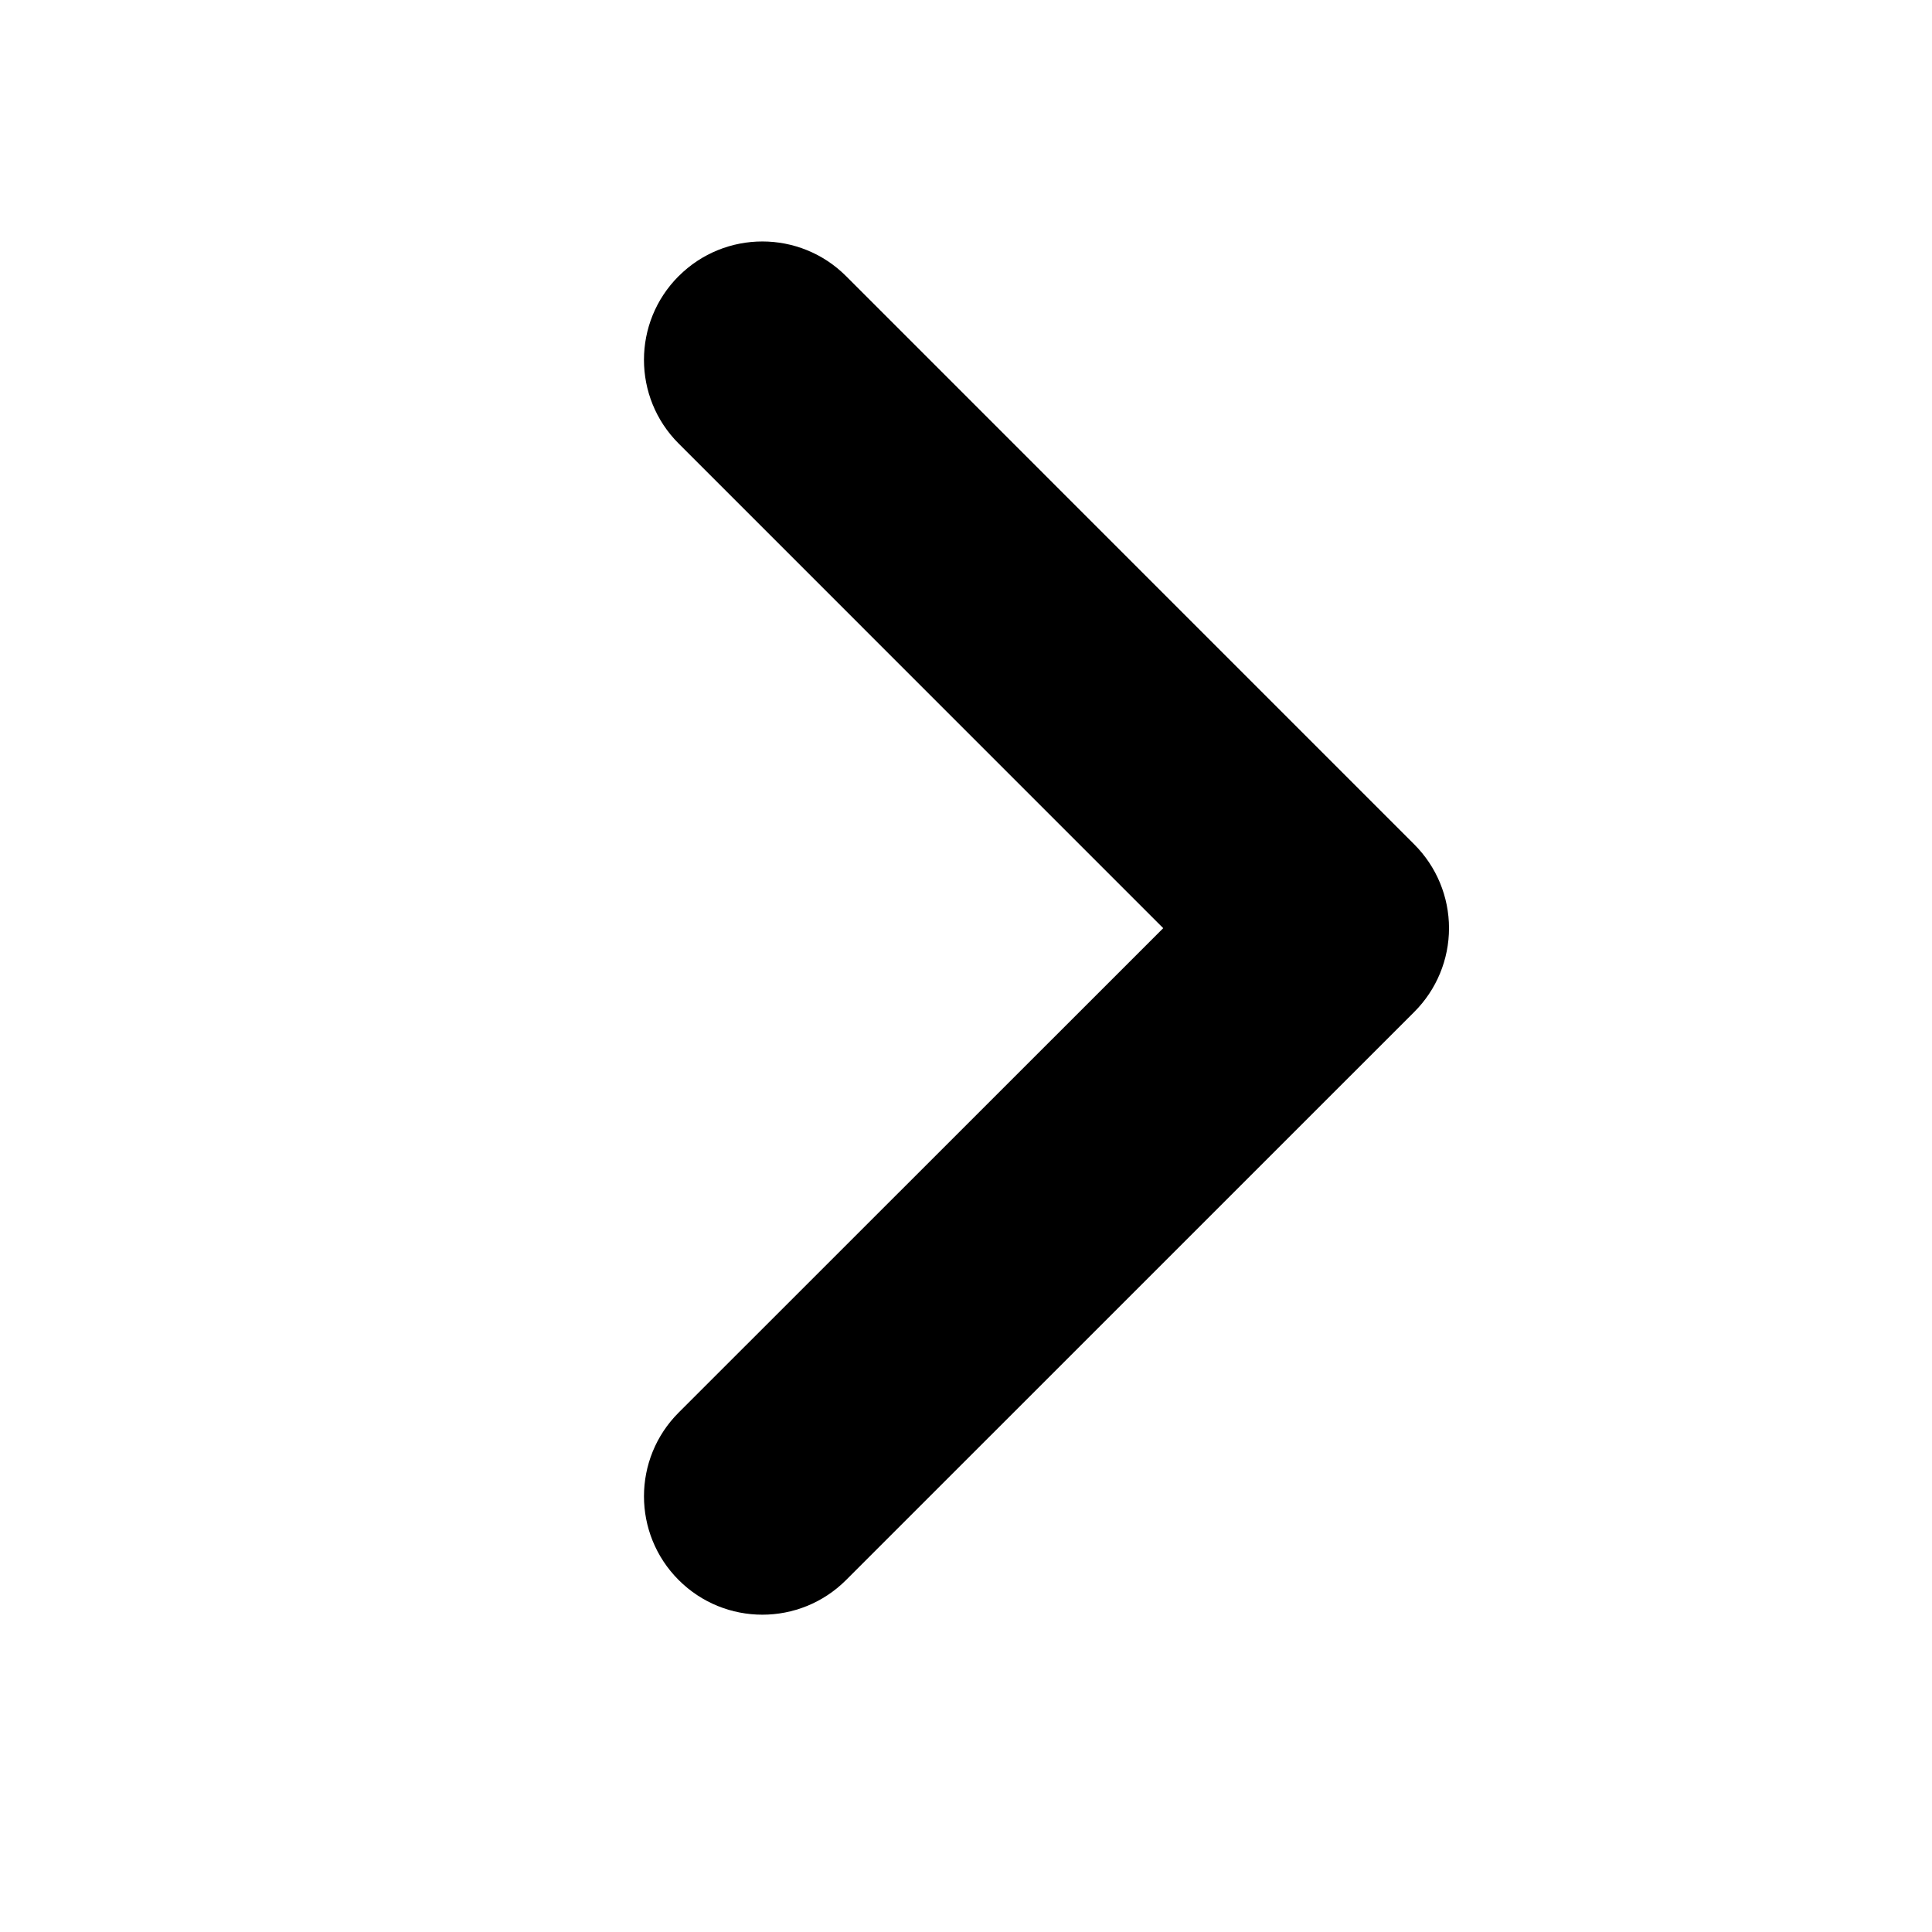
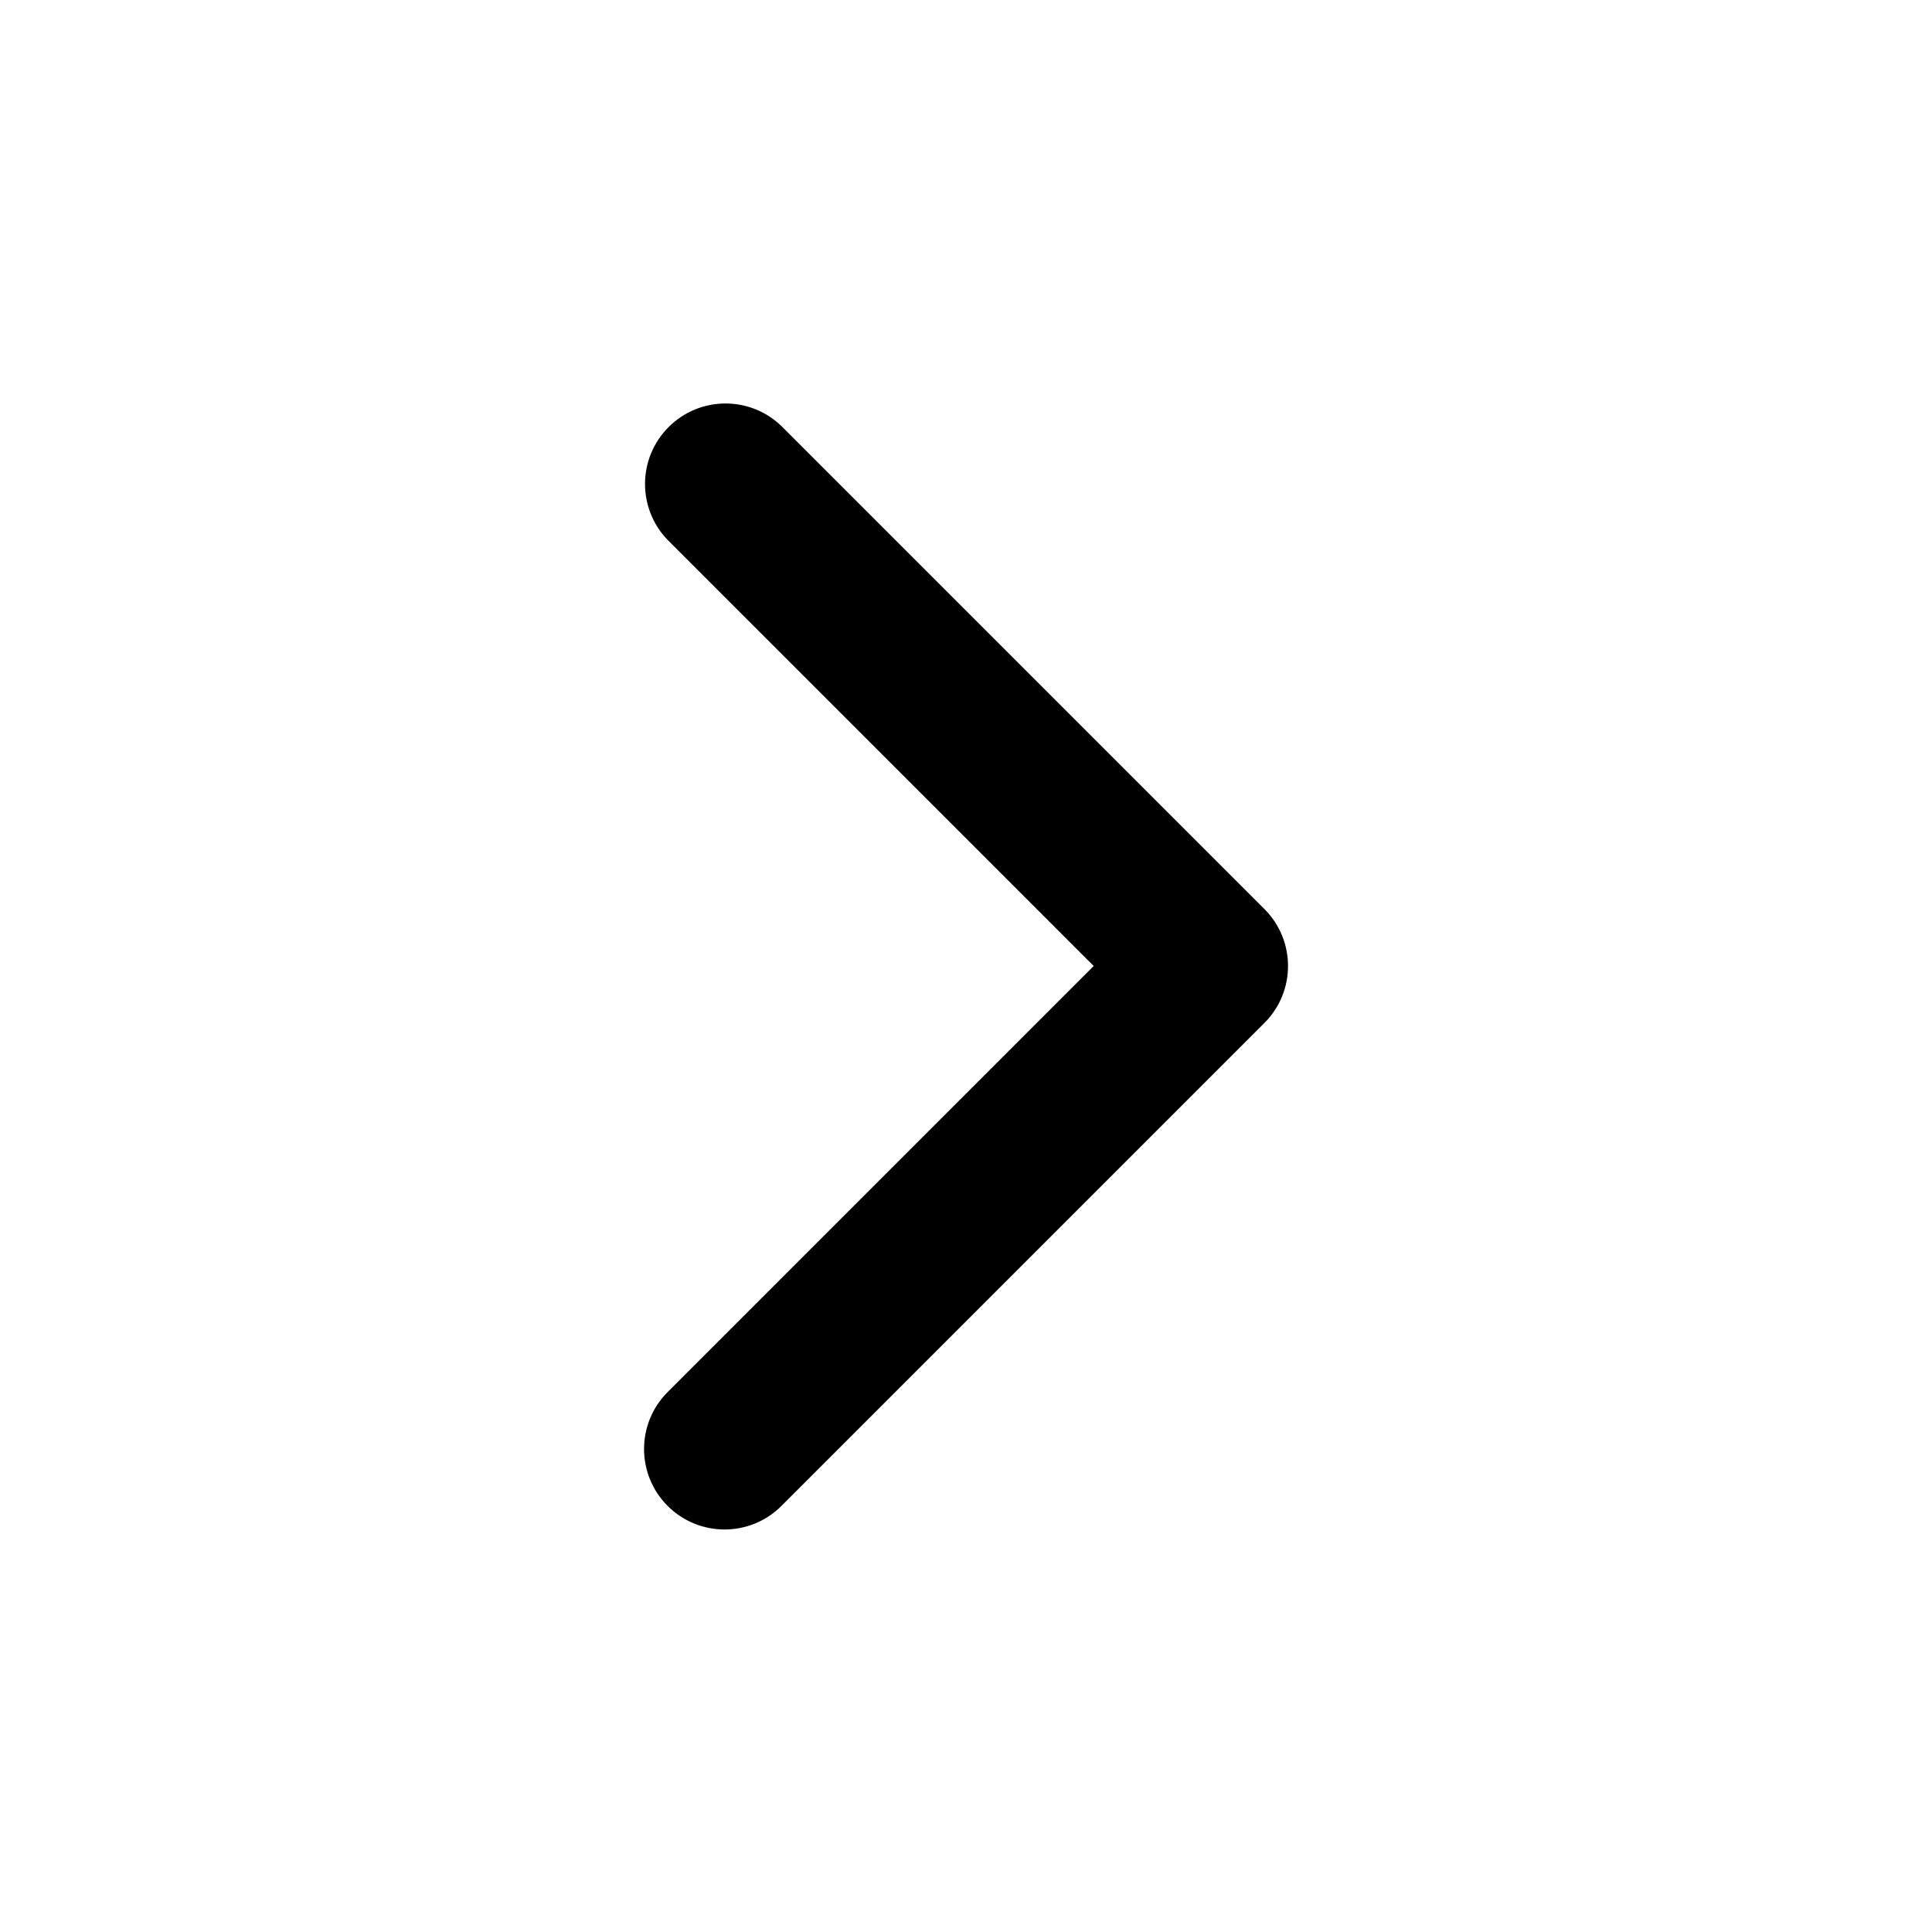
<svg xmlns="http://www.w3.org/2000/svg" fill="none" viewBox="0 0 48 48">
-   <path fill="currentColor" fill-rule="evenodd" d="M16.861 6.861a2.941 2.941 0 0 1 4.16 0L35.138 20.98a2.94 2.94 0 0 1 0 4.16L21.021 39.255a2.941 2.941 0 1 1-4.16-4.16L28.9 23.06 16.861 11.02a2.941 2.941 0 0 1 0-4.16Z" clip-rule="evenodd" />
+   <path fill="currentColor" fill-rule="evenodd" d="M16.587 37.414a2 2 0 0 1 0-2.828L27.172 24 16.587 13.414a2 2 0 0 1 2.828-2.828l12 12a2 2 0 0 1 0 2.828l-12 12a2 2 0 0 1-2.828 0Z" clip-rule="evenodd" />
</svg>
